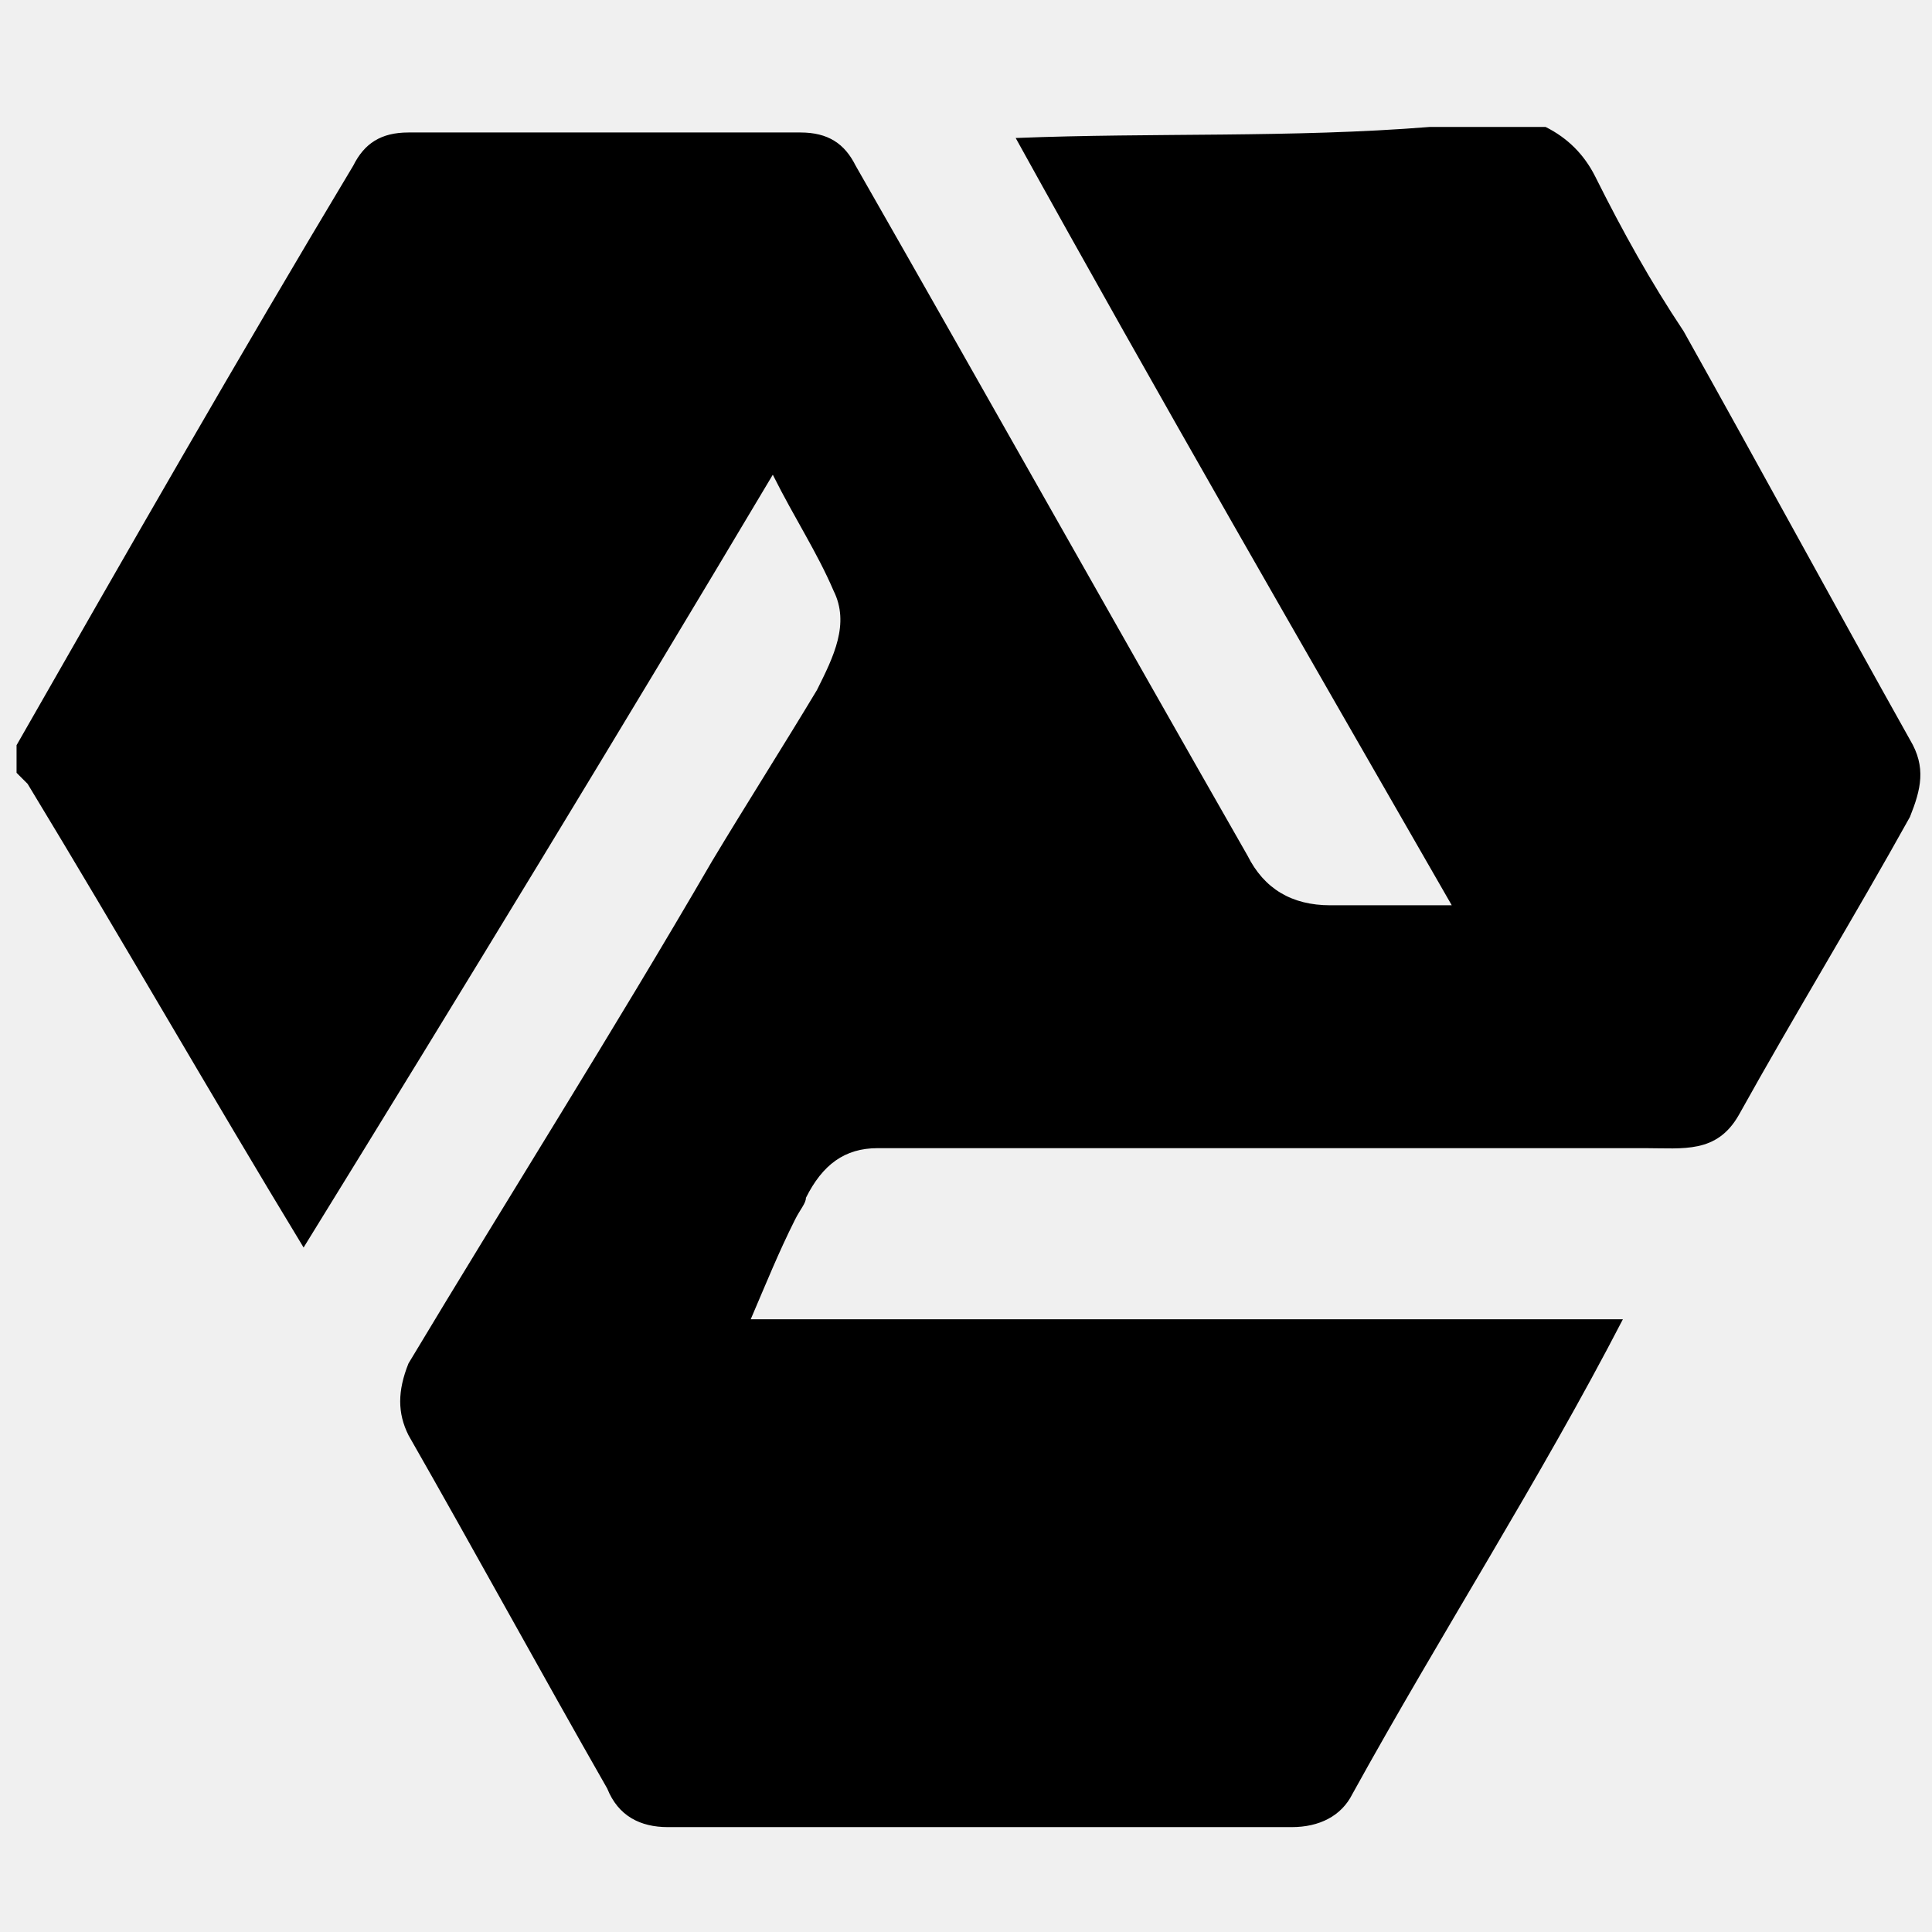
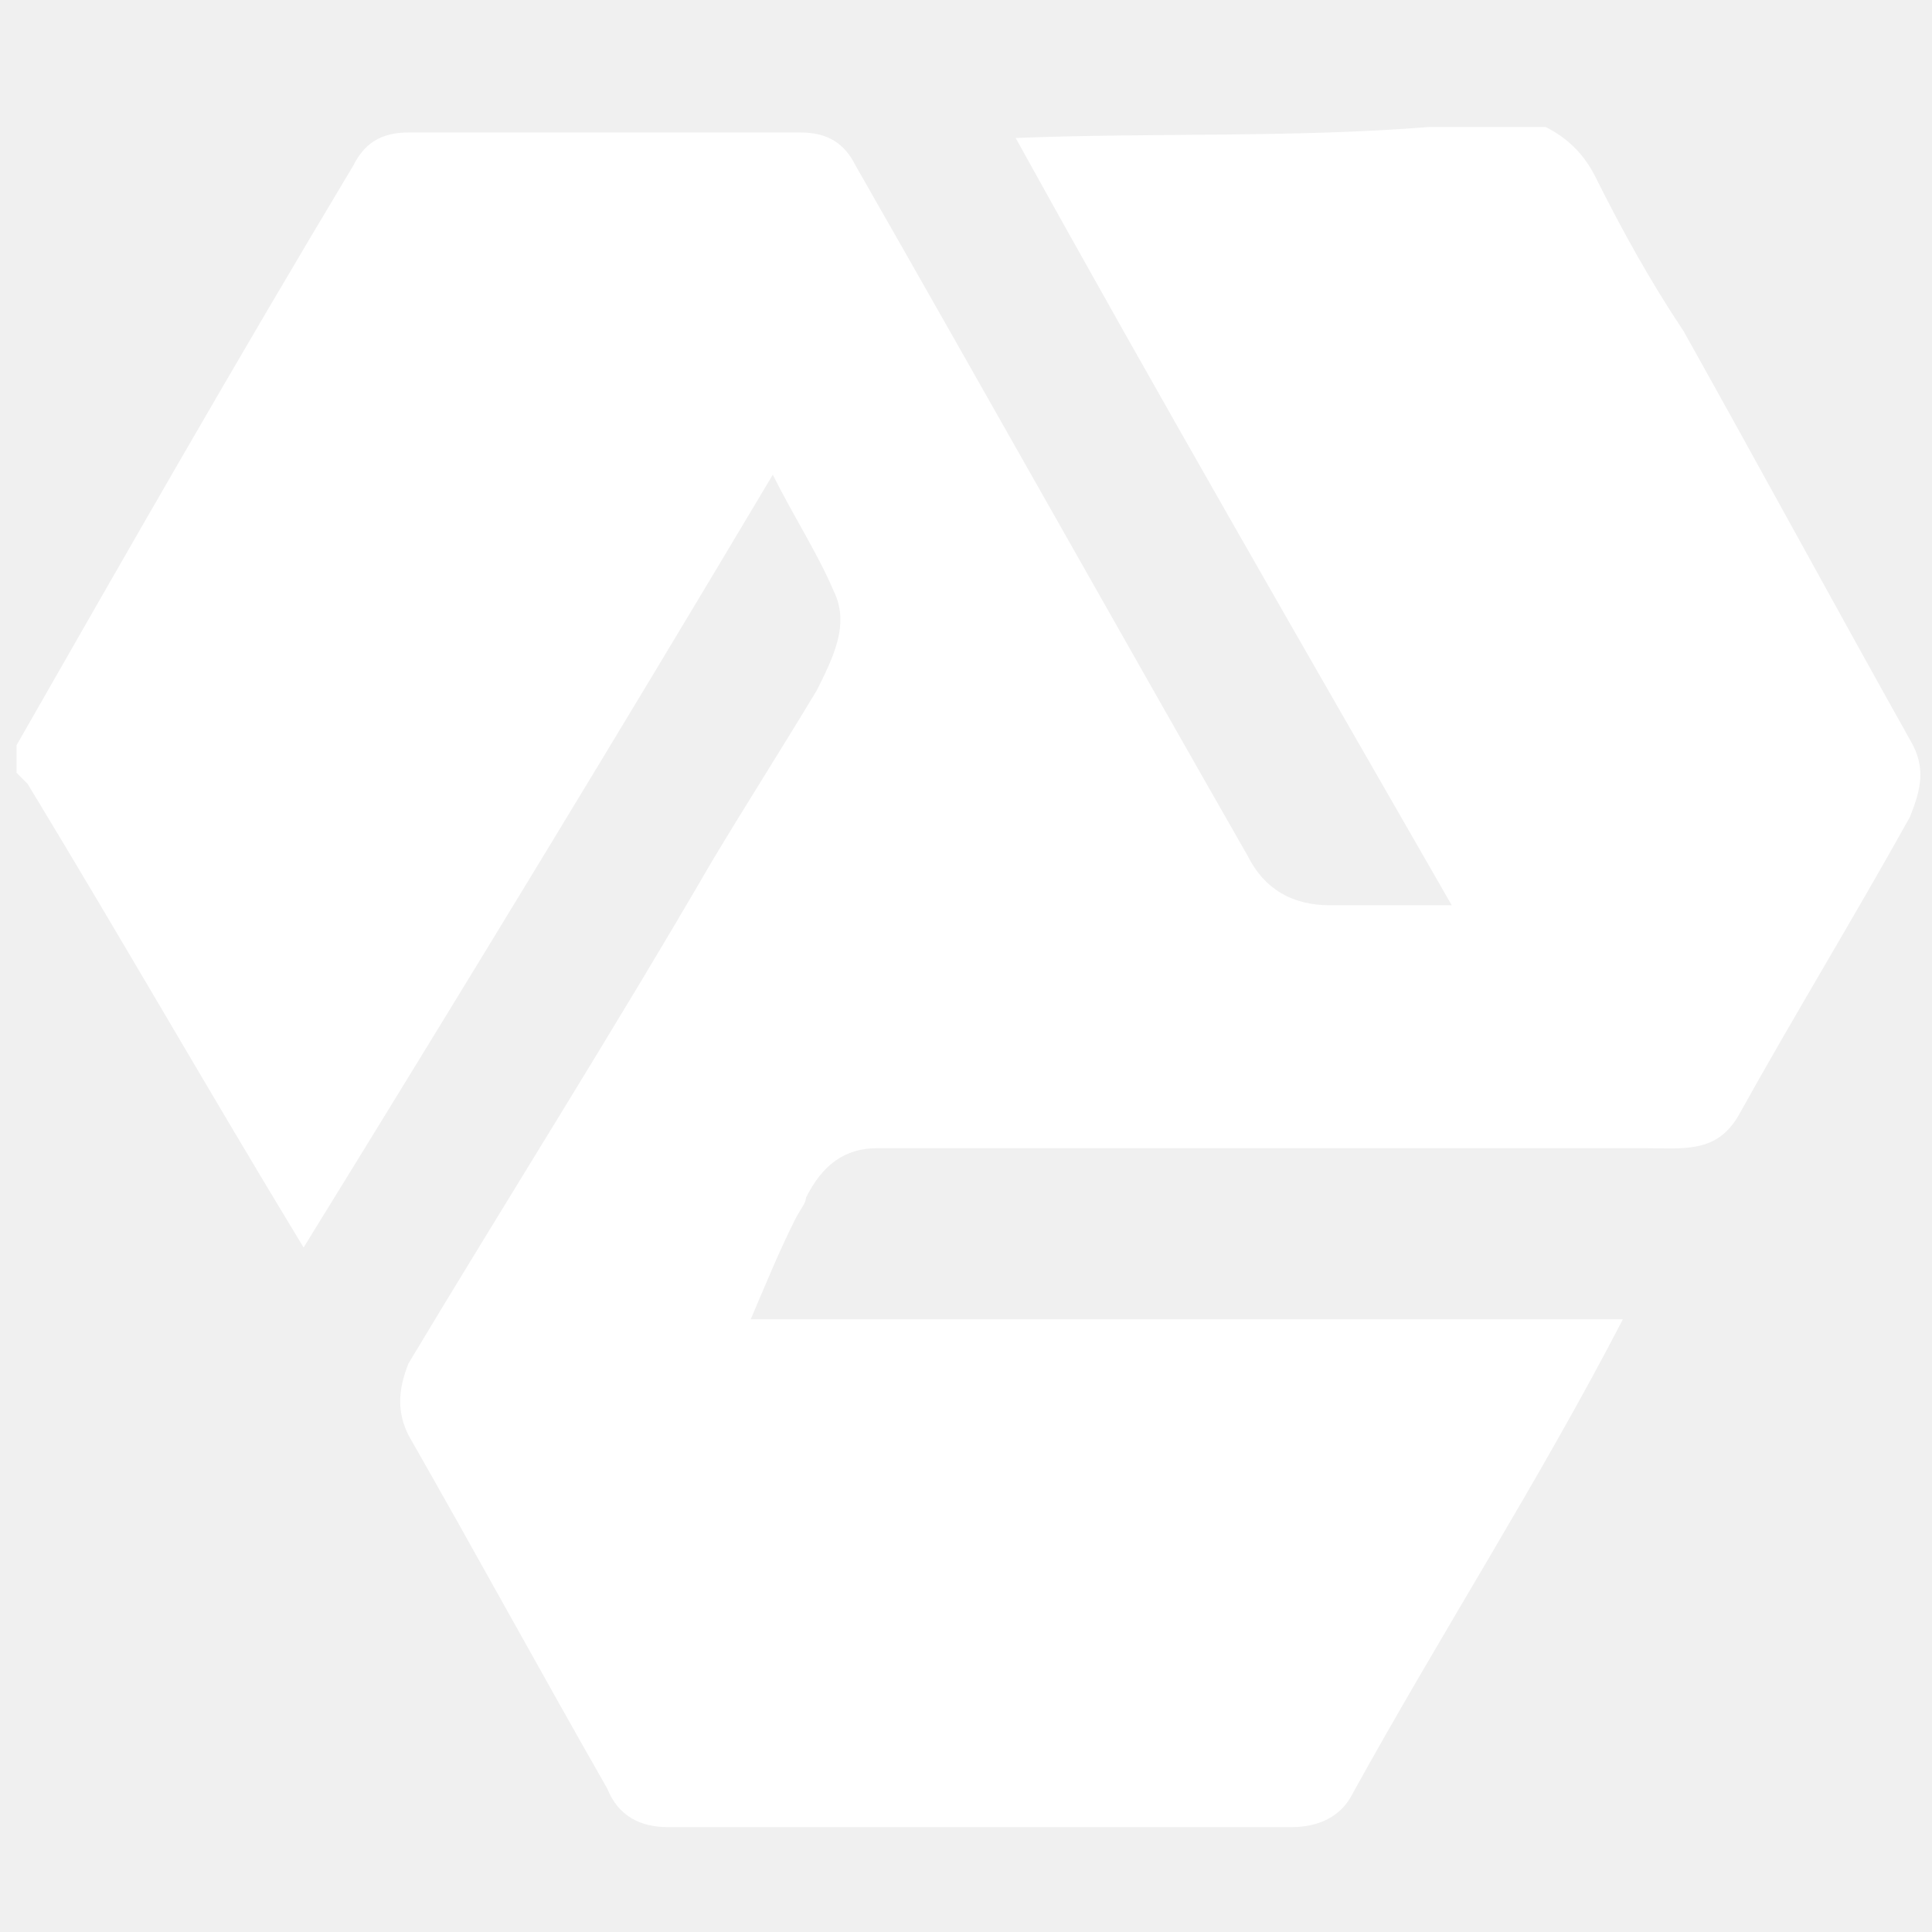
<svg xmlns="http://www.w3.org/2000/svg" id="Layer_1" data-name="Layer 1" version="1.1" viewBox="0 0 35 35">
  <defs>
    <style>
      .cls-1 {
-         fill: #000;
+         fill: #ffffff;
        stroke-width: 0px;
      }
    </style>
  </defs>
  <g id="Layer_1-2" data-name="Layer 1-2">
    <path id="Logo" class="cls-1" d="M.3,14c0-.1,0-.3,0-.5,2-3.5,4-7,6.1-10.5.2-.4.5-.6,1-.6,2.4,0,4.7,0,7.1,0,.5,0,.8.2,1,.6,2.4,4.2,4.7,8.3,7.1,12.5.3.6.8.9,1.5.9.8,0,1.5,0,2.2,0-2.7-4.7-5.3-9.2-7.9-13.9,2.5-.1,5,0,7.5-.2.7,0,1.4,0,2.1,0,.4.2.7.5.9.9.5,1,1,1.9,1.6,2.8,1.4,2.5,2.7,4.9,4.1,7.4.3.5.2.9,0,1.4-1,1.8-2.1,3.6-3.1,5.4-.4.7-1,.6-1.7.6-4.6,0-9.3,0-13.9,0-.6,0-1,.3-1.3.9,0,.1-.1.2-.2.4-.3.6-.5,1.1-.8,1.8h15.8c-1.5,2.9-3.3,5.7-4.9,8.6-.2.4-.6.6-1.1.6-3.8,0-7.5,0-11.3,0-.5,0-.9-.2-1.1-.7-1.2-2.1-2.4-4.3-3.6-6.4-.2-.4-.2-.8,0-1.3,1.8-3,3.7-6,5.5-9.1.6-1,1.3-2.1,1.9-3.1.3-.6.6-1.2.3-1.8-.3-.7-.7-1.3-1.1-2.1-2.8,4.7-5.6,9.3-8.5,14-1.7-2.8-3.3-5.6-5-8.4Z" />
  </g>
</svg>
